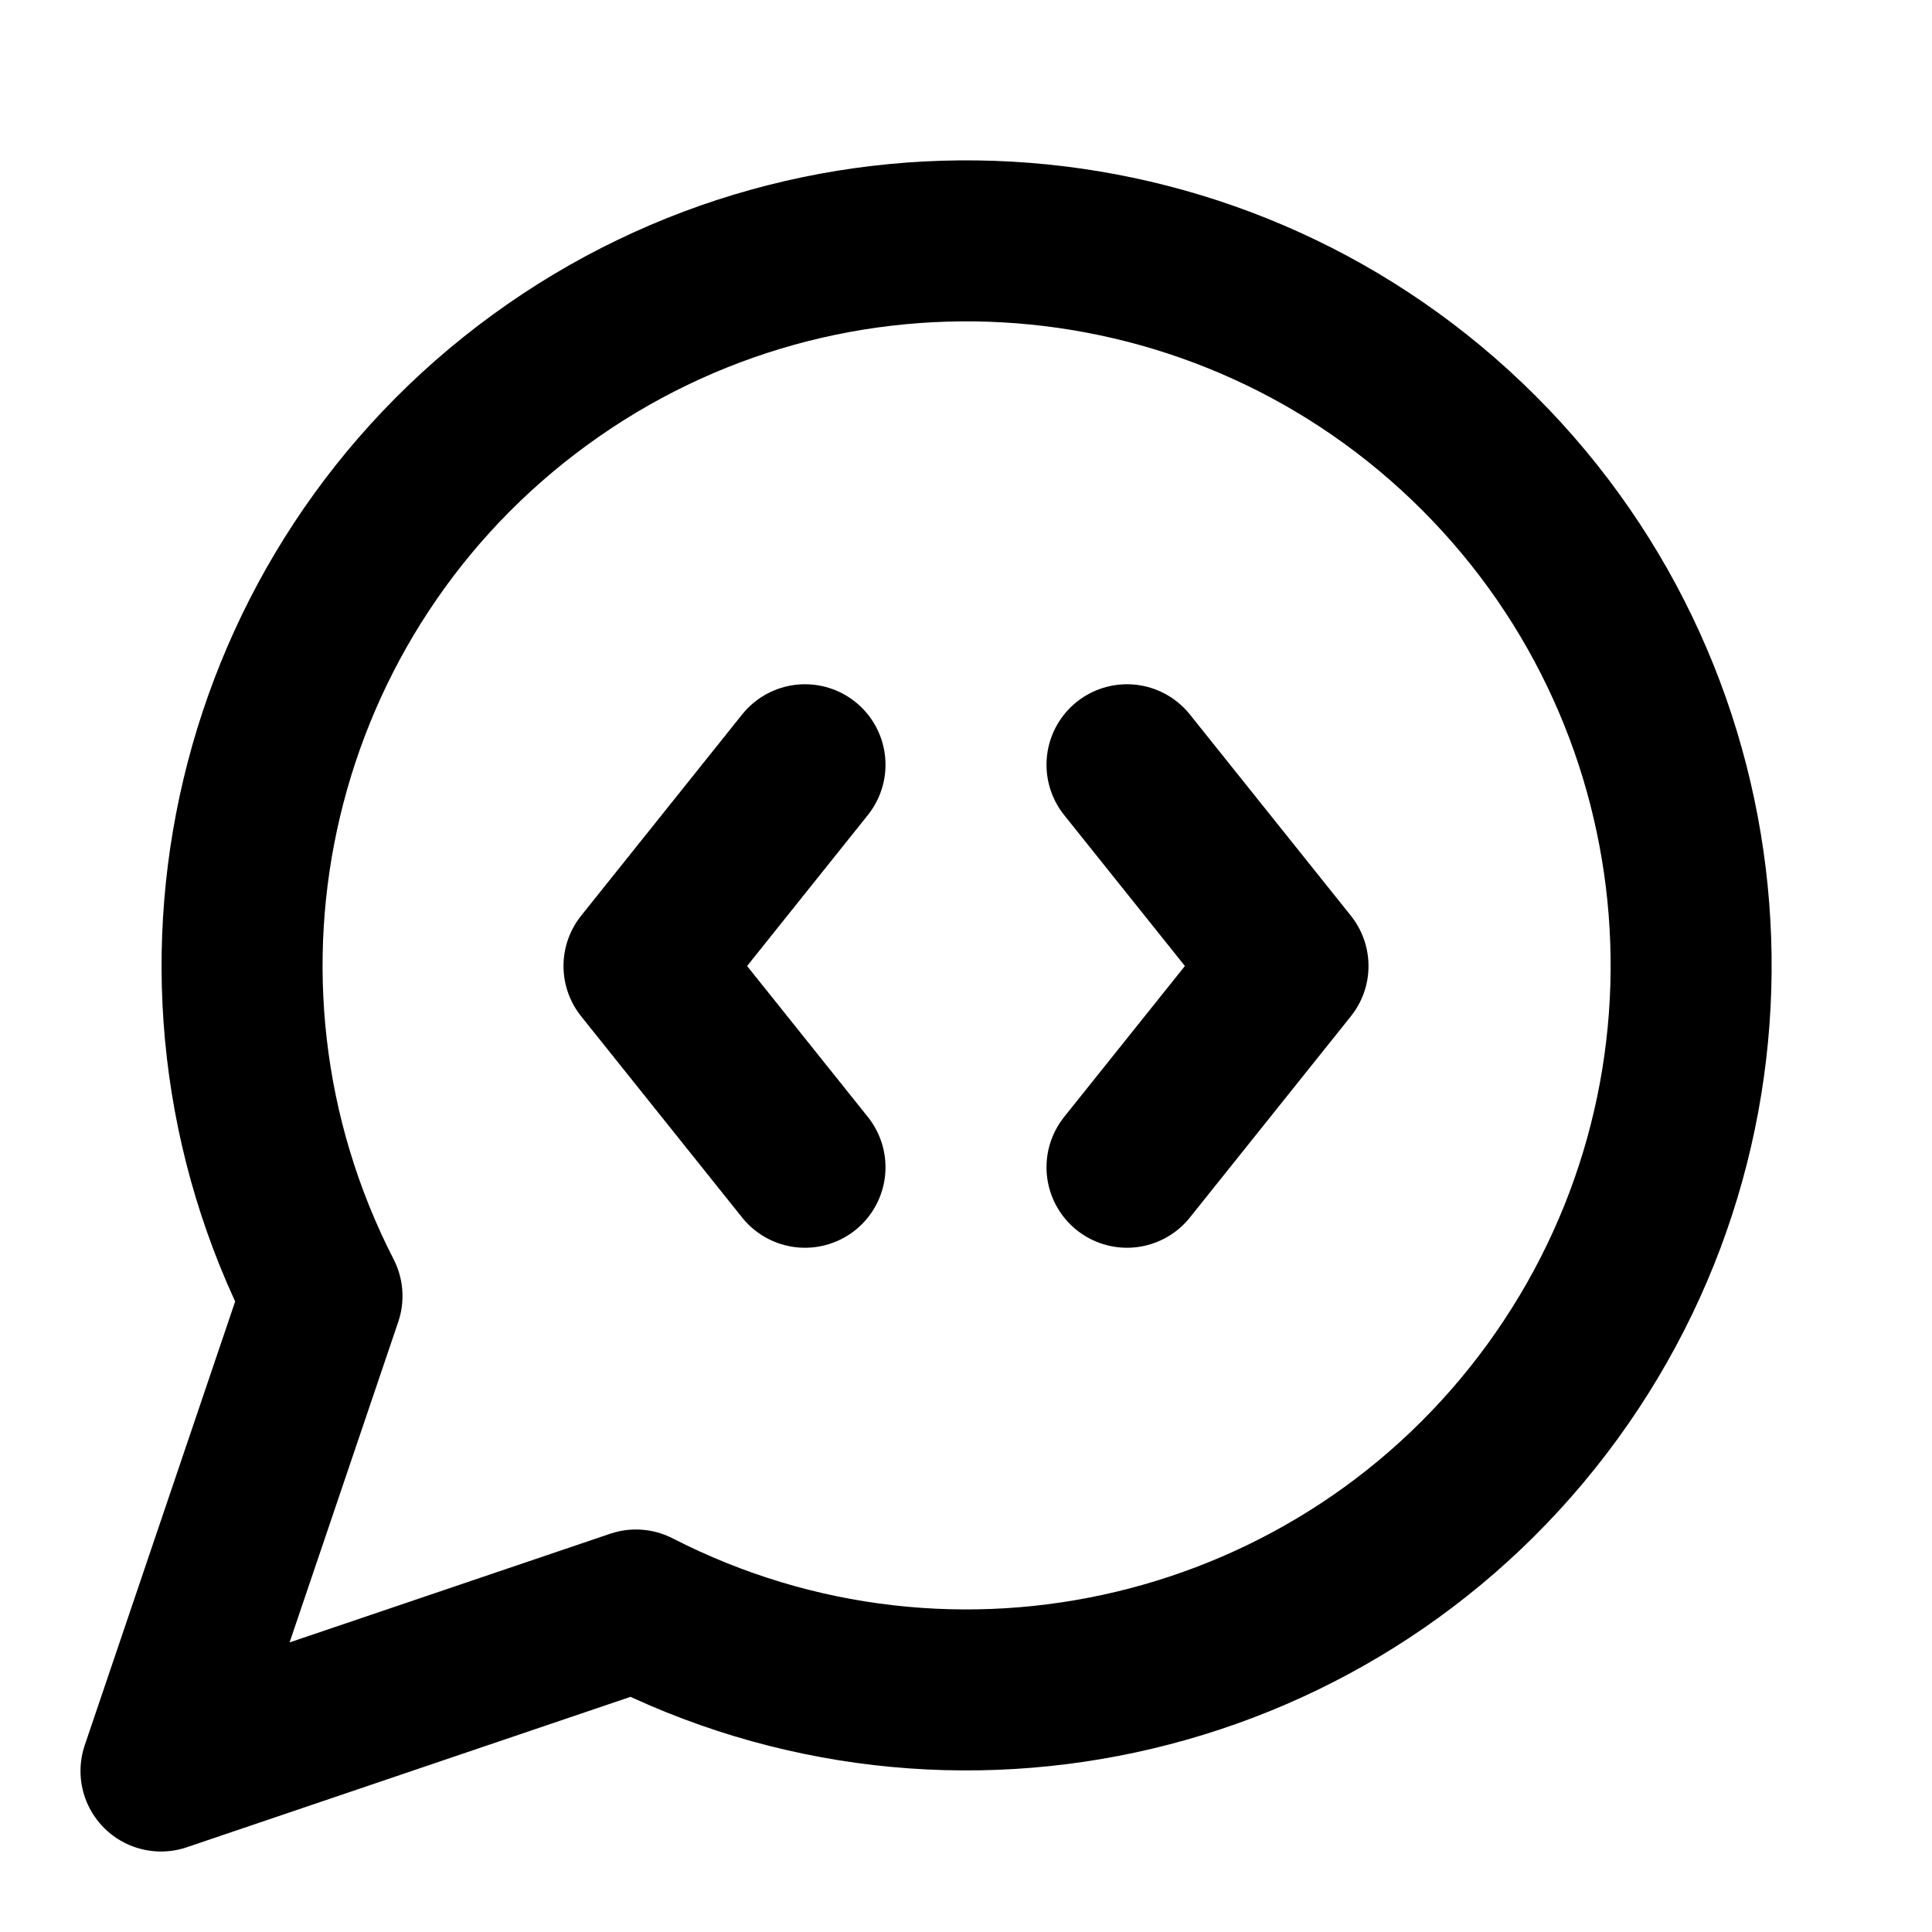
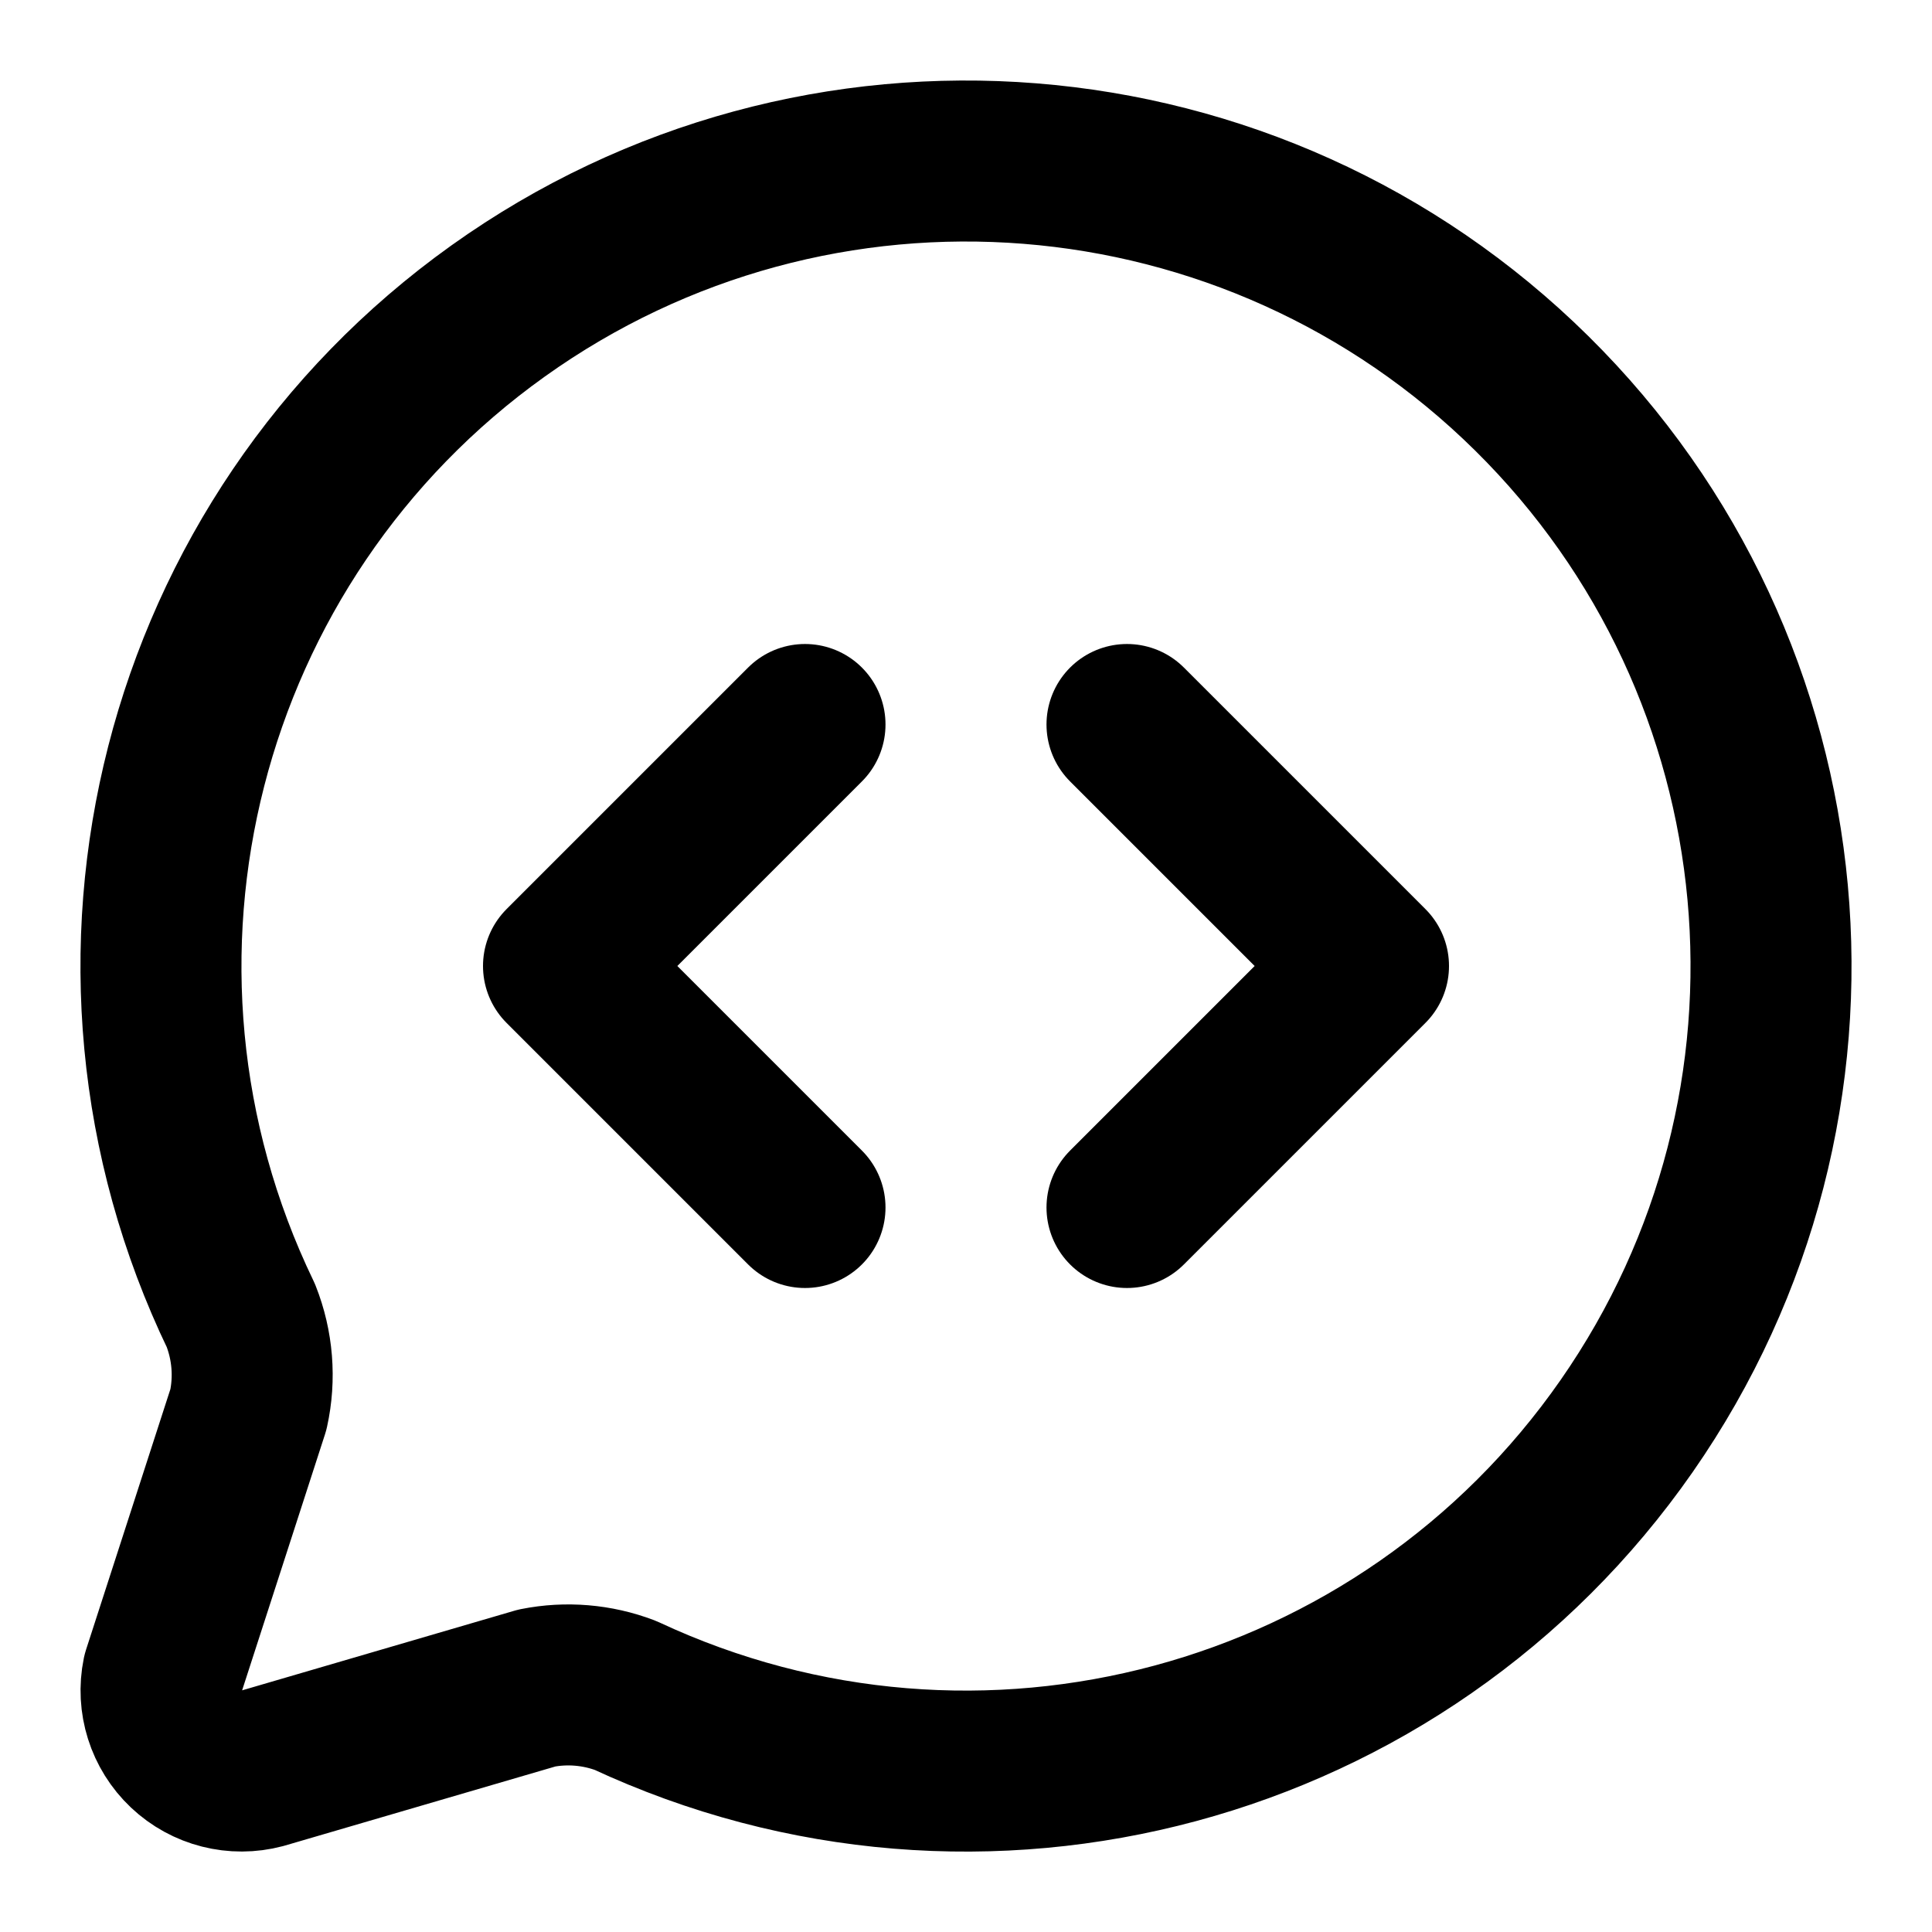
<svg xmlns="http://www.w3.org/2000/svg" width="24" height="24" viewBox="0 0 24 24" fill="none" stroke="currentColor" stroke-width="2" stroke-linecap="round" stroke-linejoin="round">
-   <path d="M10 9.5 8 12l2 2.5" />
-   <path d="m14 9.5 2 2.5-2 2.5" />
-   <path d="M7.9 20A9 9 0 1 0 4 16.1L2 22z" />
+   <path d="m10 9-3 3 3 3" />
+   <path d="m14 15 3-3-3-3" />
+   <path d="M2.992 16.342a2 2 0 0 1 .094 1.167l-1.065 3.29a1 1 0 0 0 1.236 1.168l3.413-.998a2 2 0 0 1 1.099.092 10 10 0 1 0-4.777-4.719" />
</svg>
